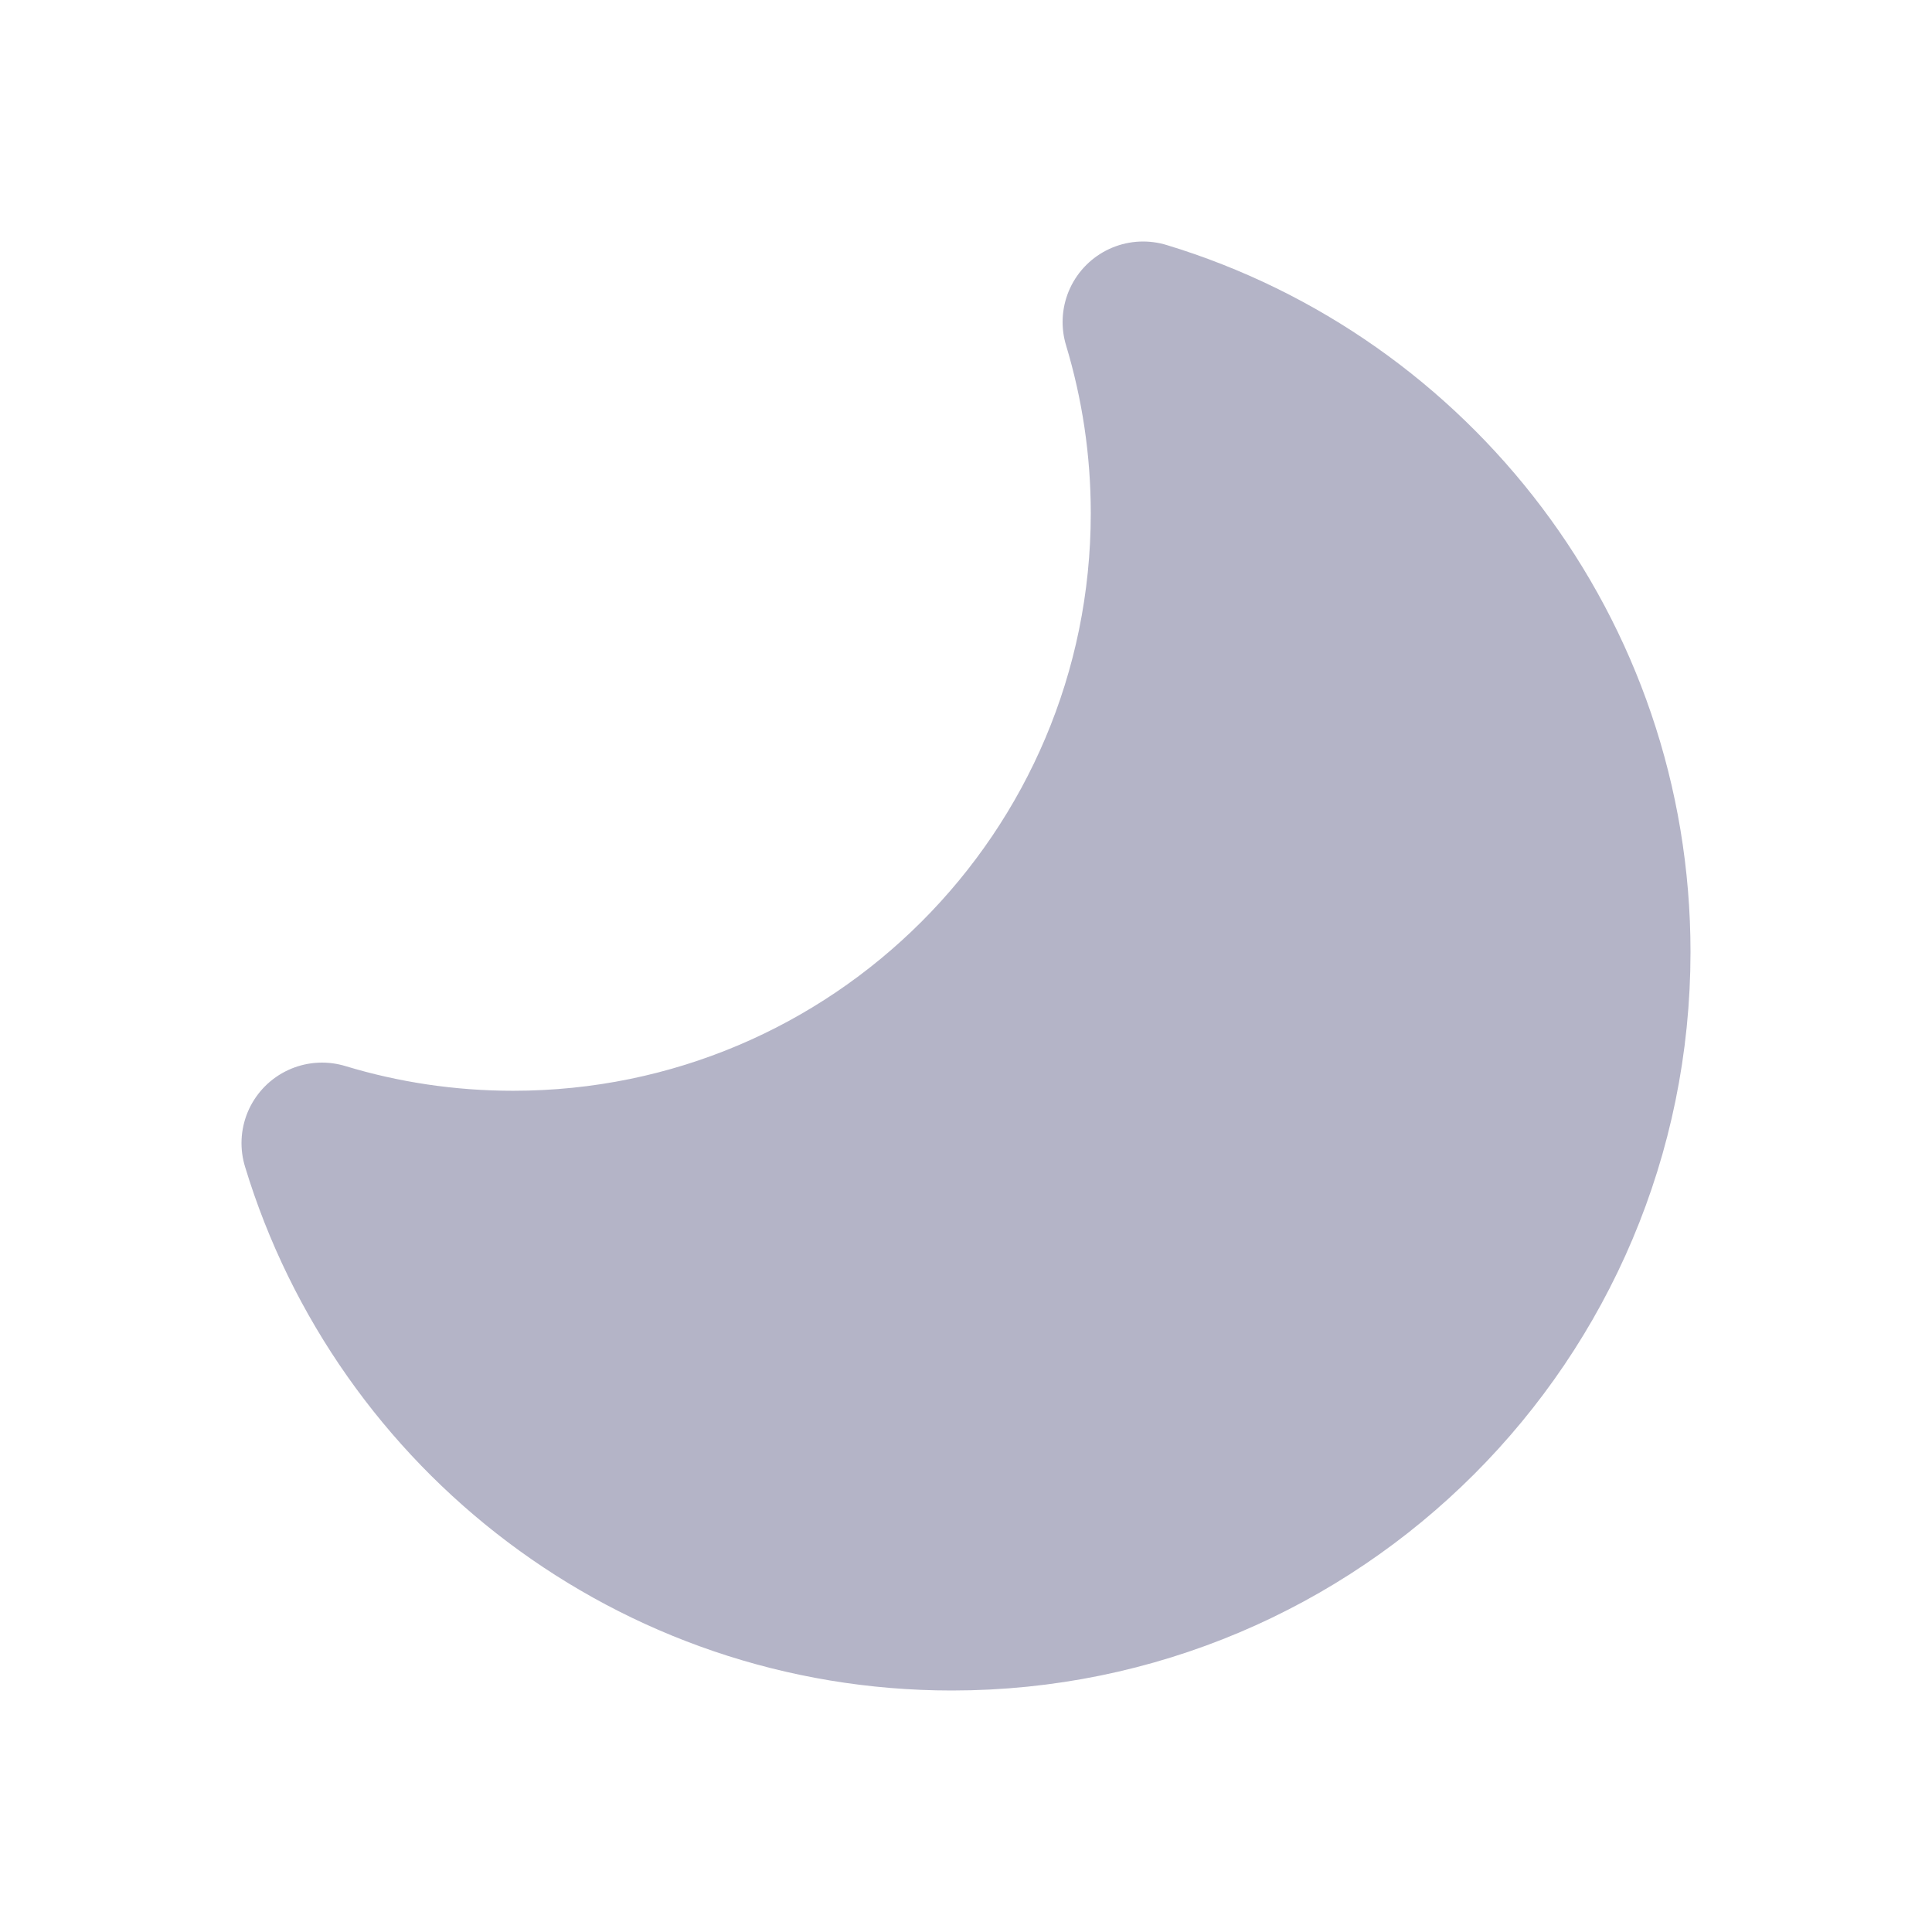
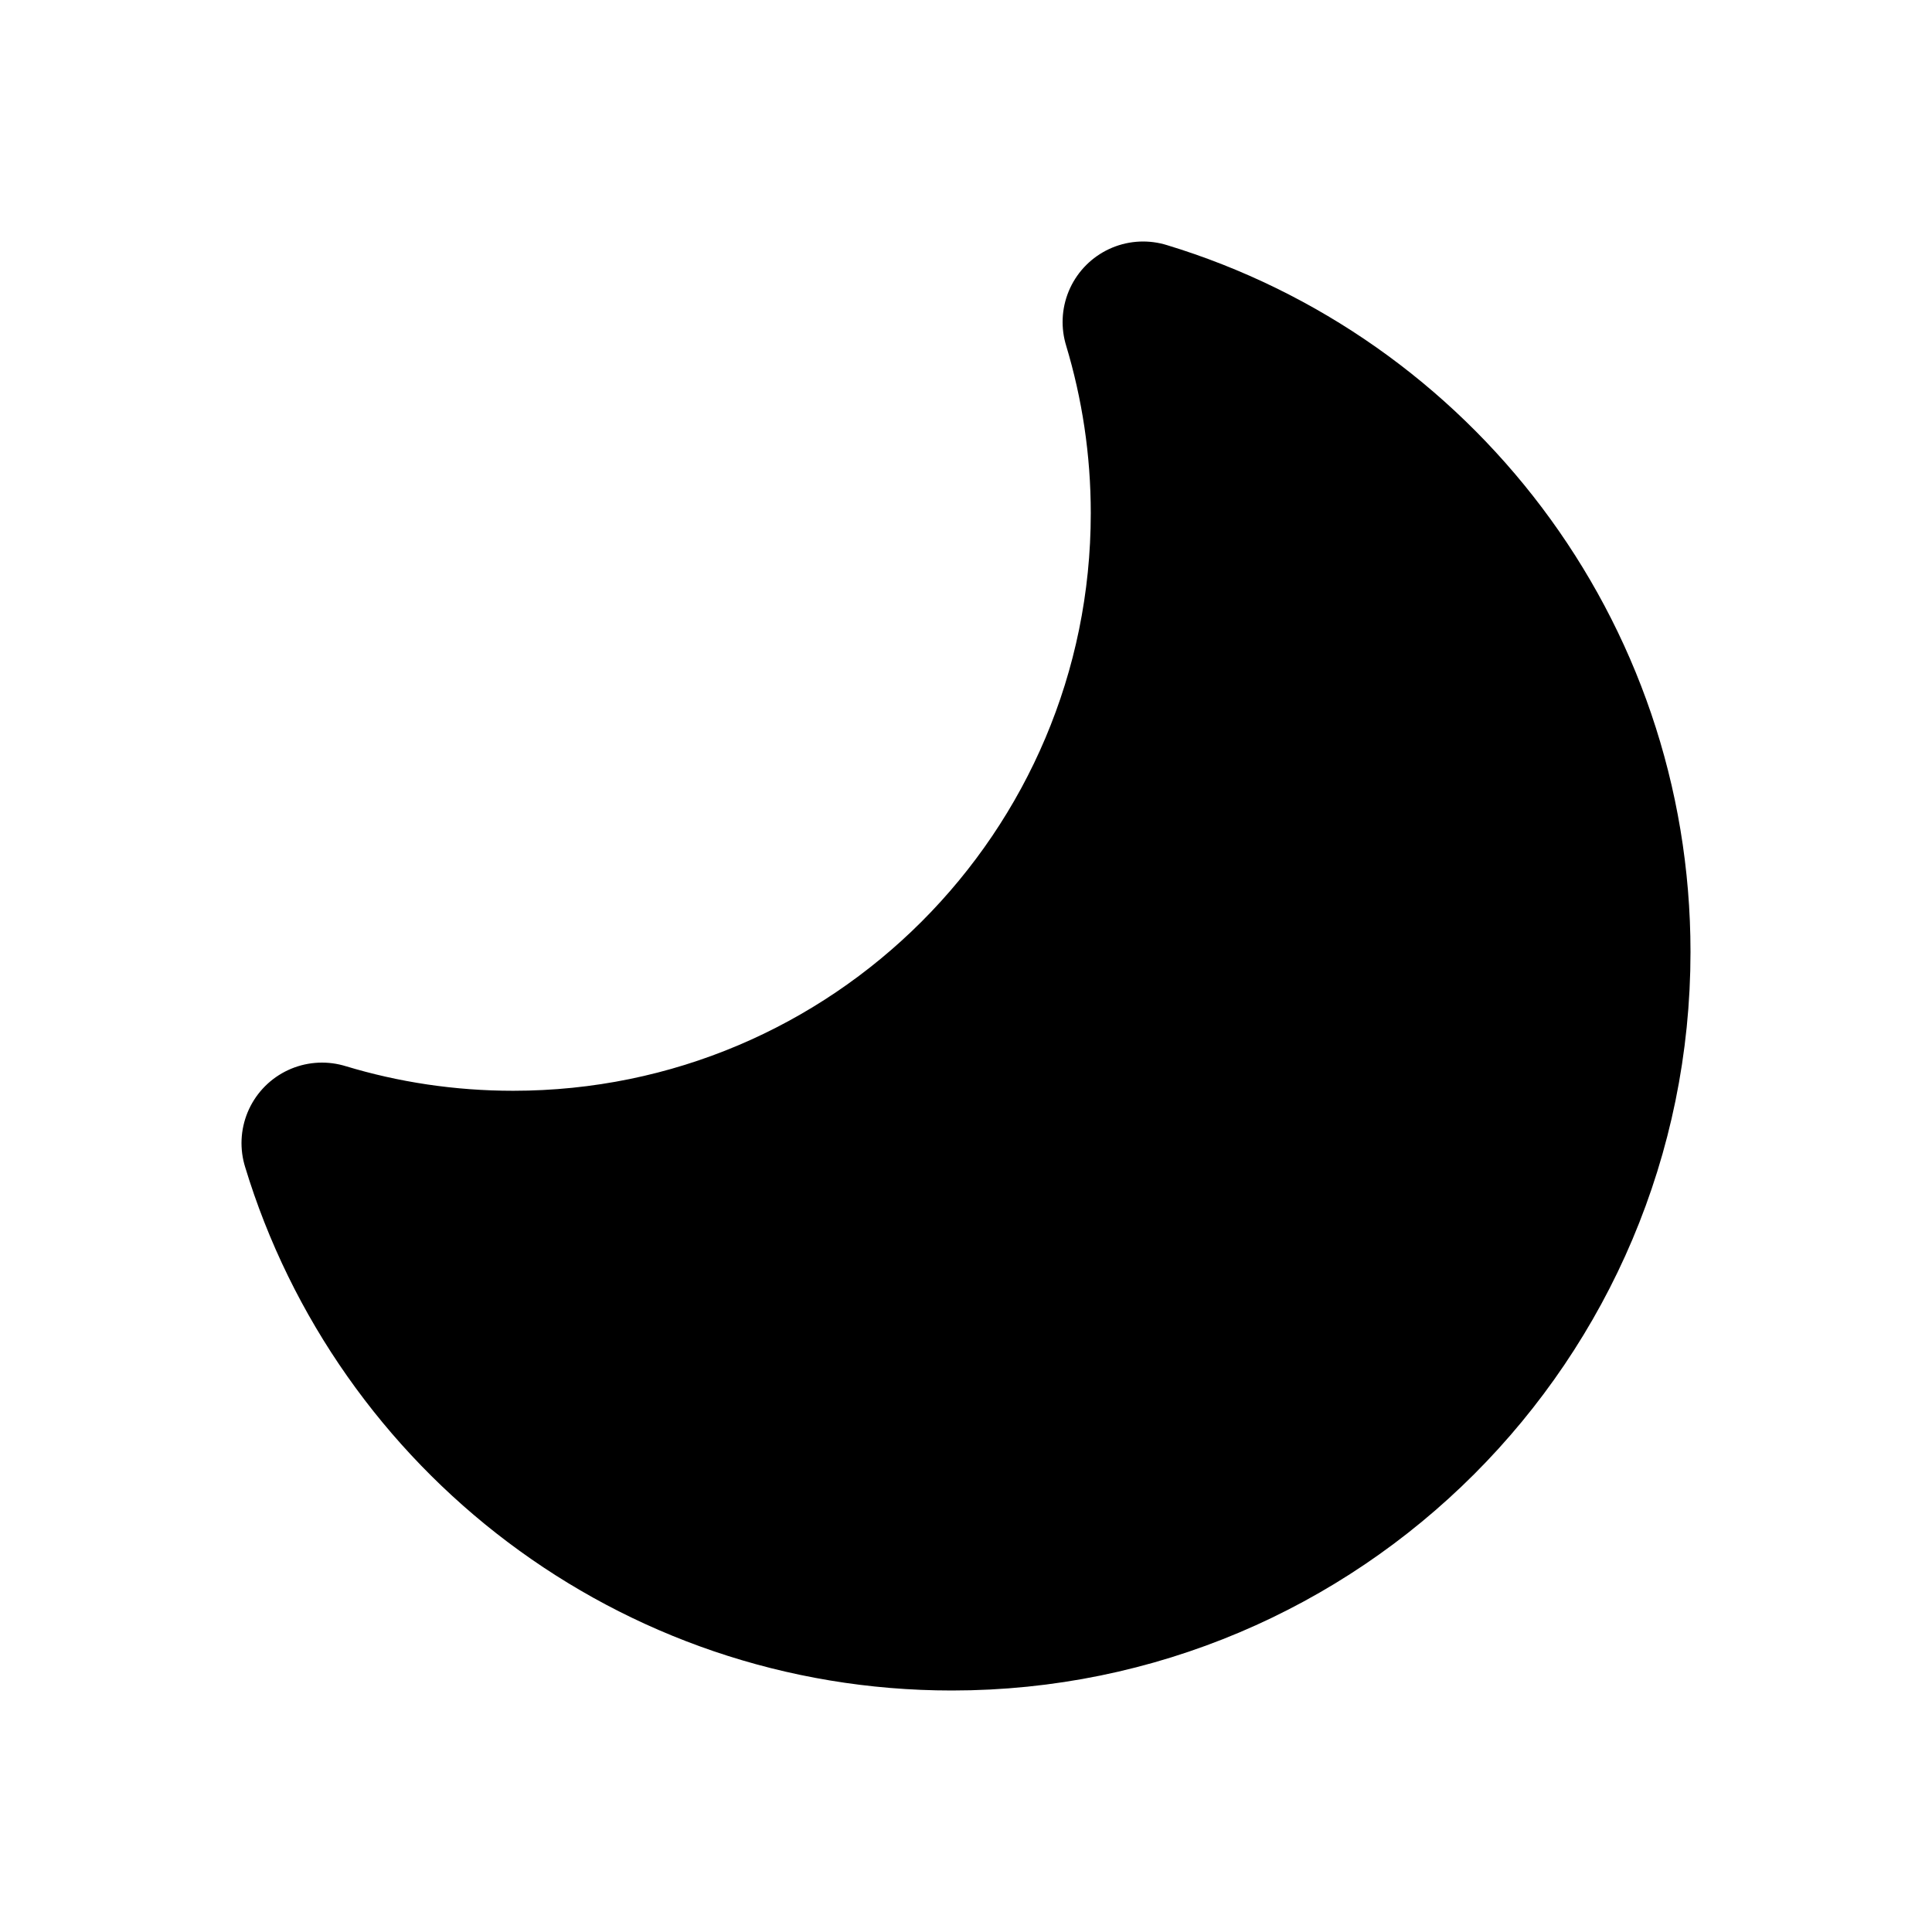
- <svg xmlns="http://www.w3.org/2000/svg" width="24" height="24" viewBox="0 0 24 24" fill="none">
-   <path d="M14.55 6.375C14.55 10.89 10.89 14.55 6.375 14.55C5.549 14.55 4.752 14.428 4 14.2C5.017 17.557 8.136 20 11.825 20C16.34 20 20 16.34 20 11.825C20 8.136 17.556 5.017 14.2 4C14.427 4.752 14.55 5.549 14.55 6.375Z" stroke-width="2" stroke-linecap="round" stroke-linejoin="round" fill="#B4B4C7" stroke="#B4B4C7" />
+ <svg xmlns="http://www.w3.org/2000/svg" width="24" height="24" viewBox="0 0 24 24" fill="currentColor" stroke="currentColor">
+   <path d="M14.55 6.375C14.55 10.89 10.89 14.55 6.375 14.55C5.549 14.55 4.752 14.428 4 14.2C5.017 17.557 8.136 20 11.825 20C16.34 20 20 16.34 20 11.825C20 8.136 17.556 5.017 14.2 4C14.427 4.752 14.55 5.549 14.55 6.375Z" stroke-width="2" stroke-linecap="round" stroke-linejoin="round" />
</svg>
